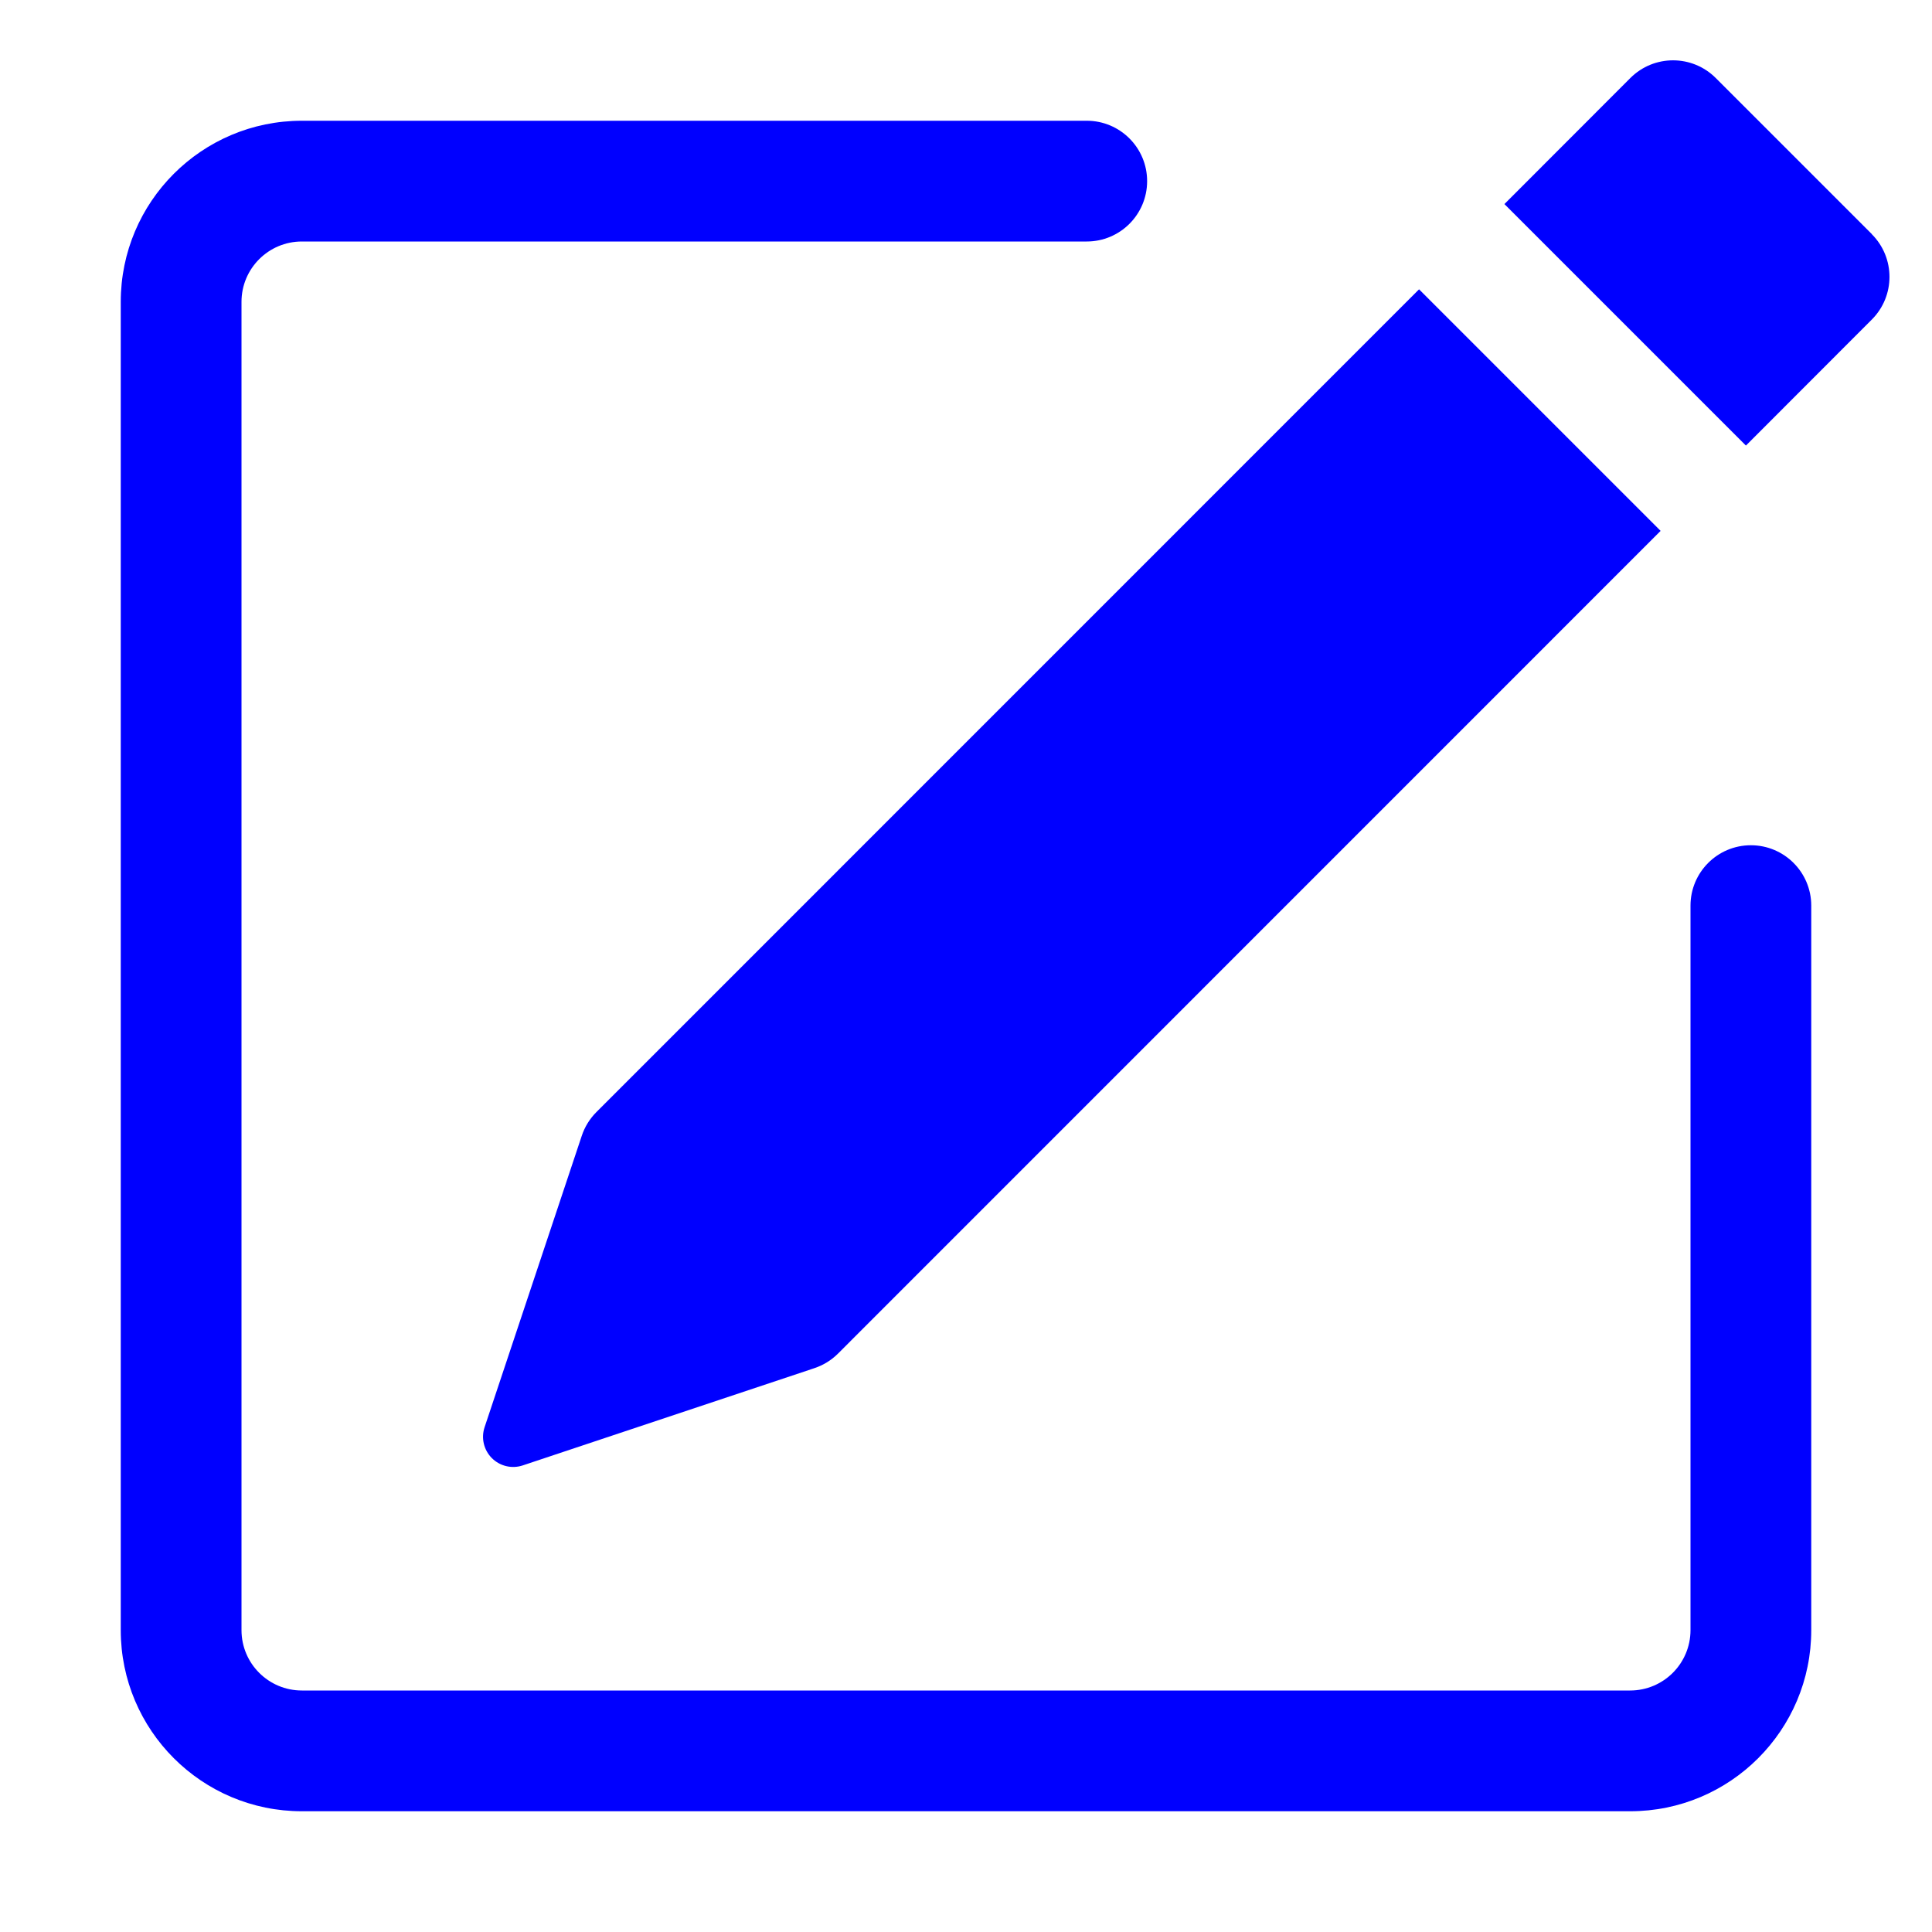
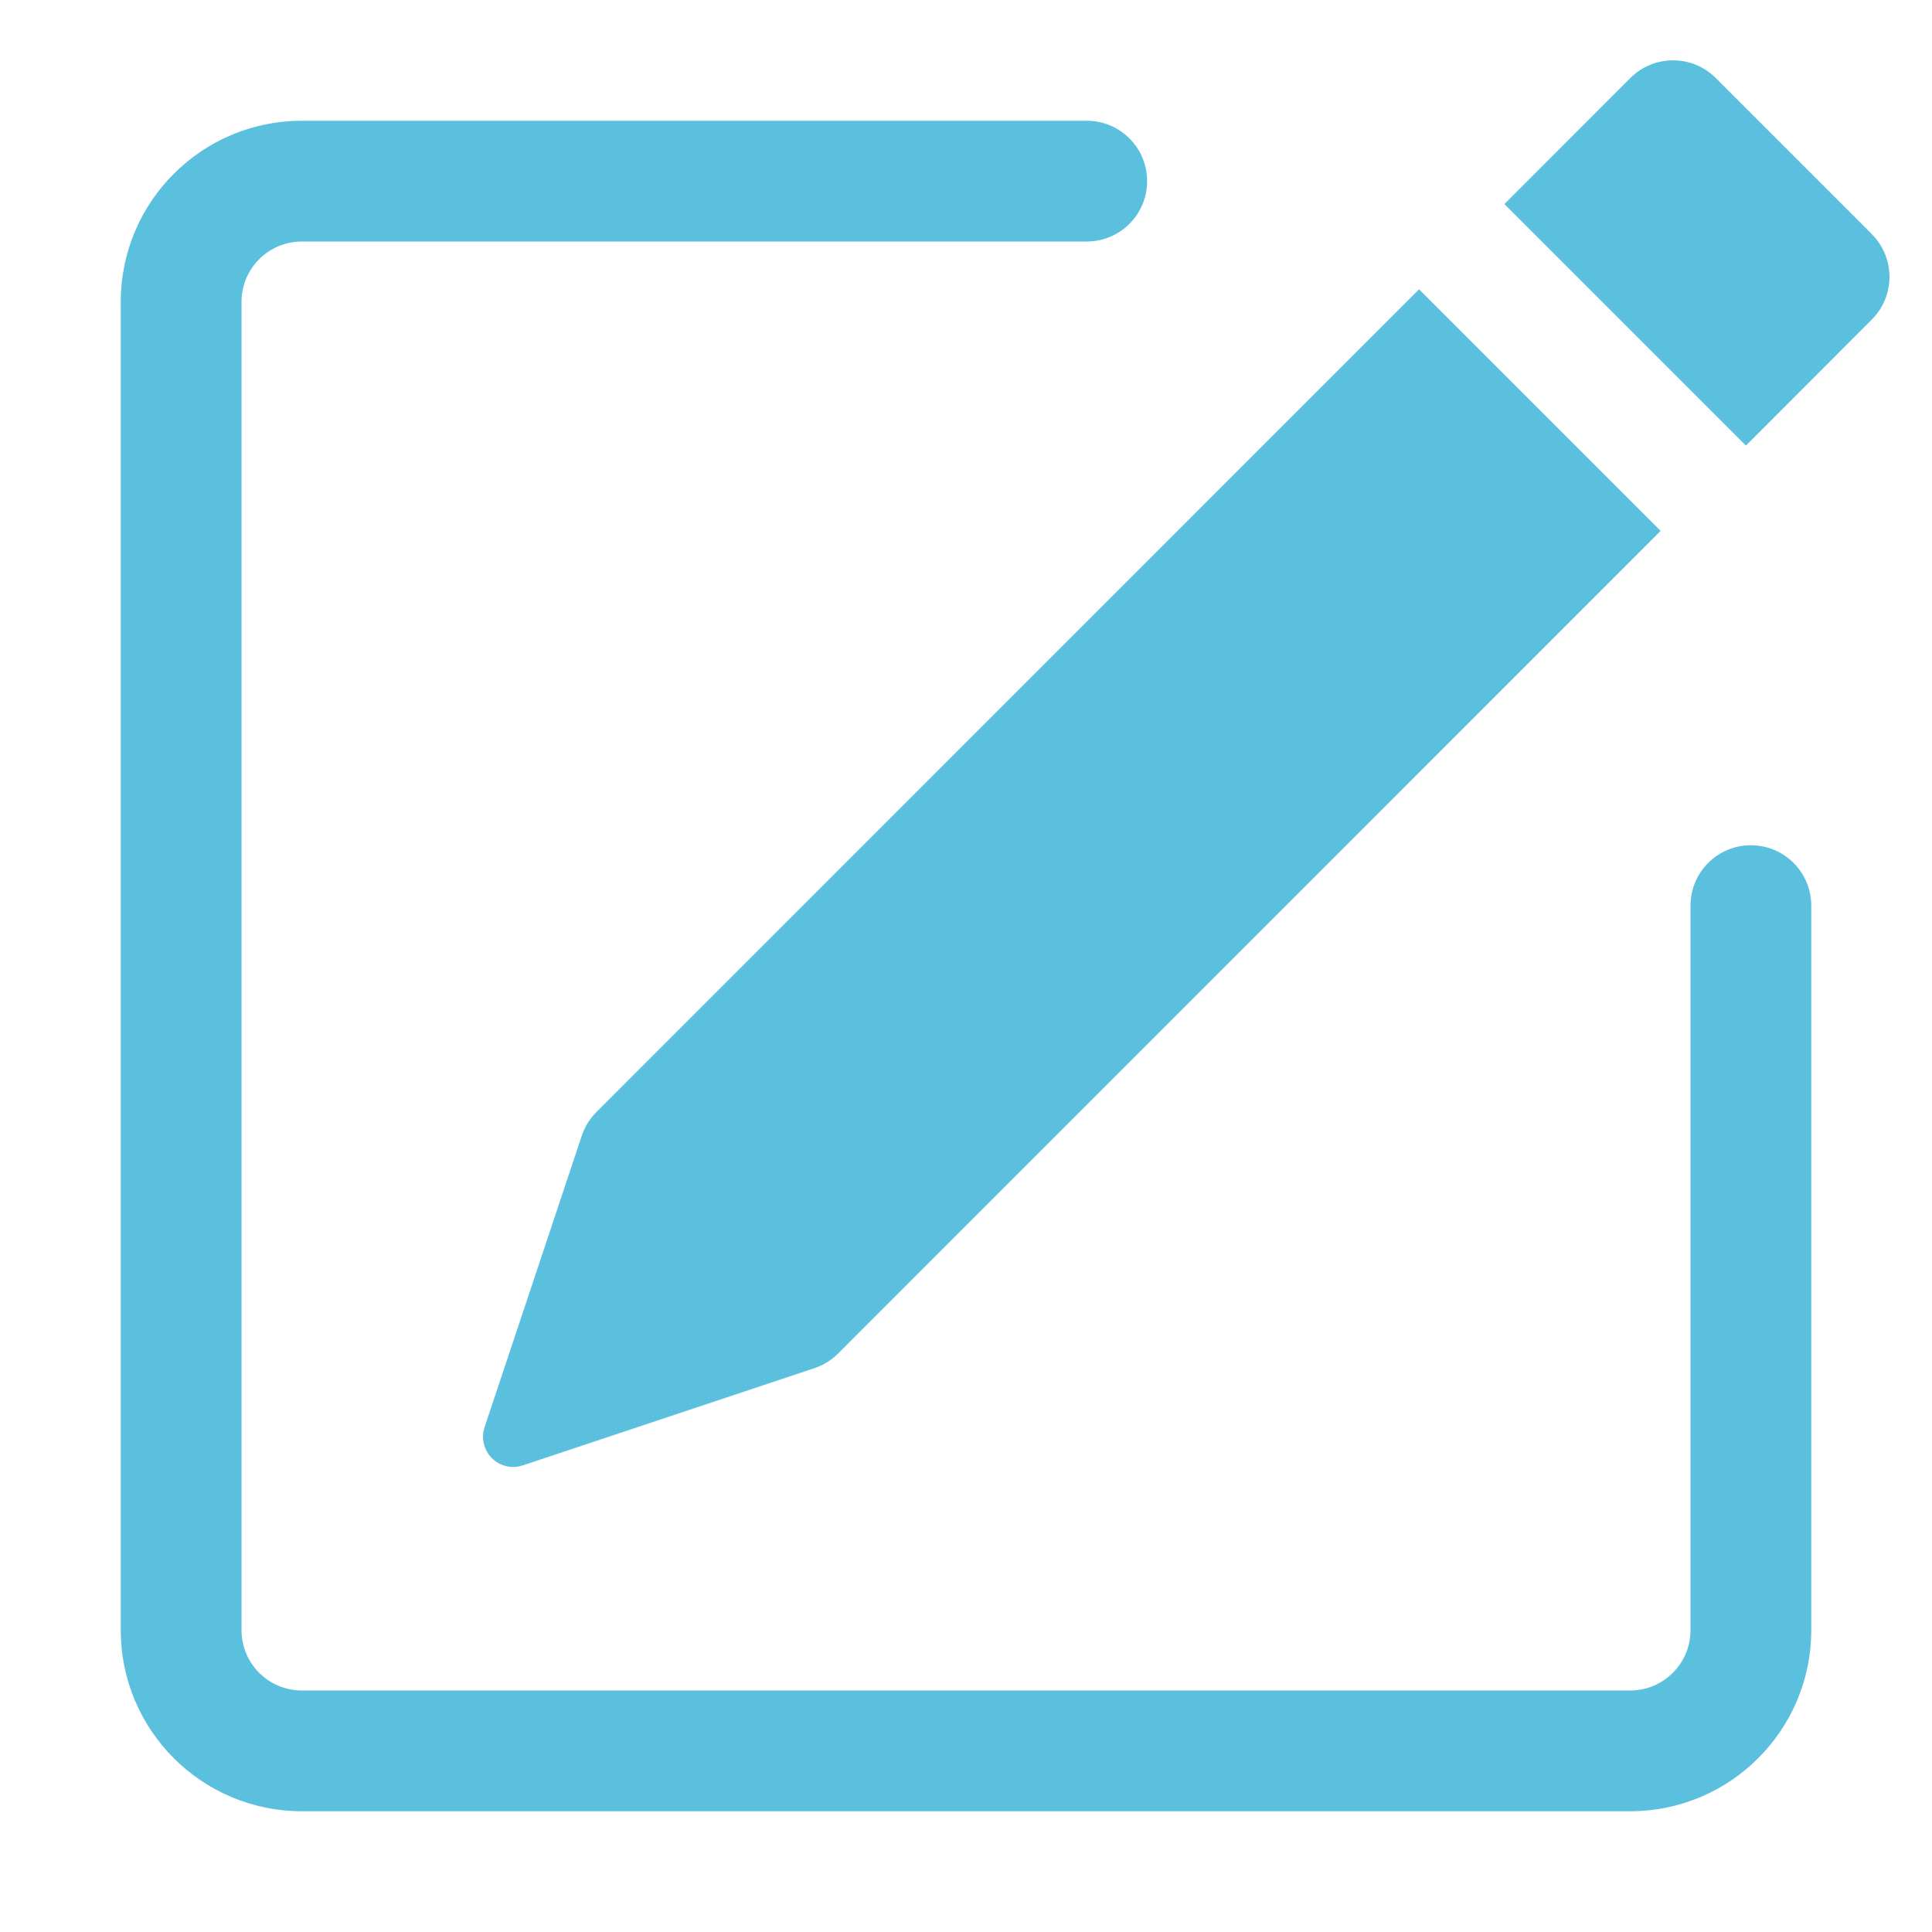
- <svg xmlns="http://www.w3.org/2000/svg" width="1em" height="1em" viewBox="0 0 16 16" class="bi bi-pencil-square" fill="blue">
+ <svg xmlns="http://www.w3.org/2000/svg" width="1em" height="1em" viewBox="0 0 16 16" class="bi bi-pencil-square" fill="#5bc0de">
  <path d="M15.502 1.94a.5.5 0 0 1 0 .706L14.459 3.69l-2-2L13.502.646a.5.5 0 0 1 .707 0l1.293 1.293zm-1.75 2.456l-2-2L4.939 9.21a.5.5 0 0 0-.121.196l-.805 2.414a.25.25 0 0 0 .316.316l2.414-.805a.5.5 0 0 0 .196-.12l6.813-6.814z" />
  <path fill-rule="evenodd" d="M1 13.5A1.5 1.5 0 0 0 2.5 15h11a1.5 1.5 0 0 0 1.5-1.5v-6a.5.5 0 0 0-1 0v6a.5.5 0 0 1-.5.5h-11a.5.5 0 0 1-.5-.5v-11a.5.5 0 0 1 .5-.5H9a.5.5 0 0 0 0-1H2.5A1.5 1.5 0 0 0 1 2.5v11z" />
</svg>
